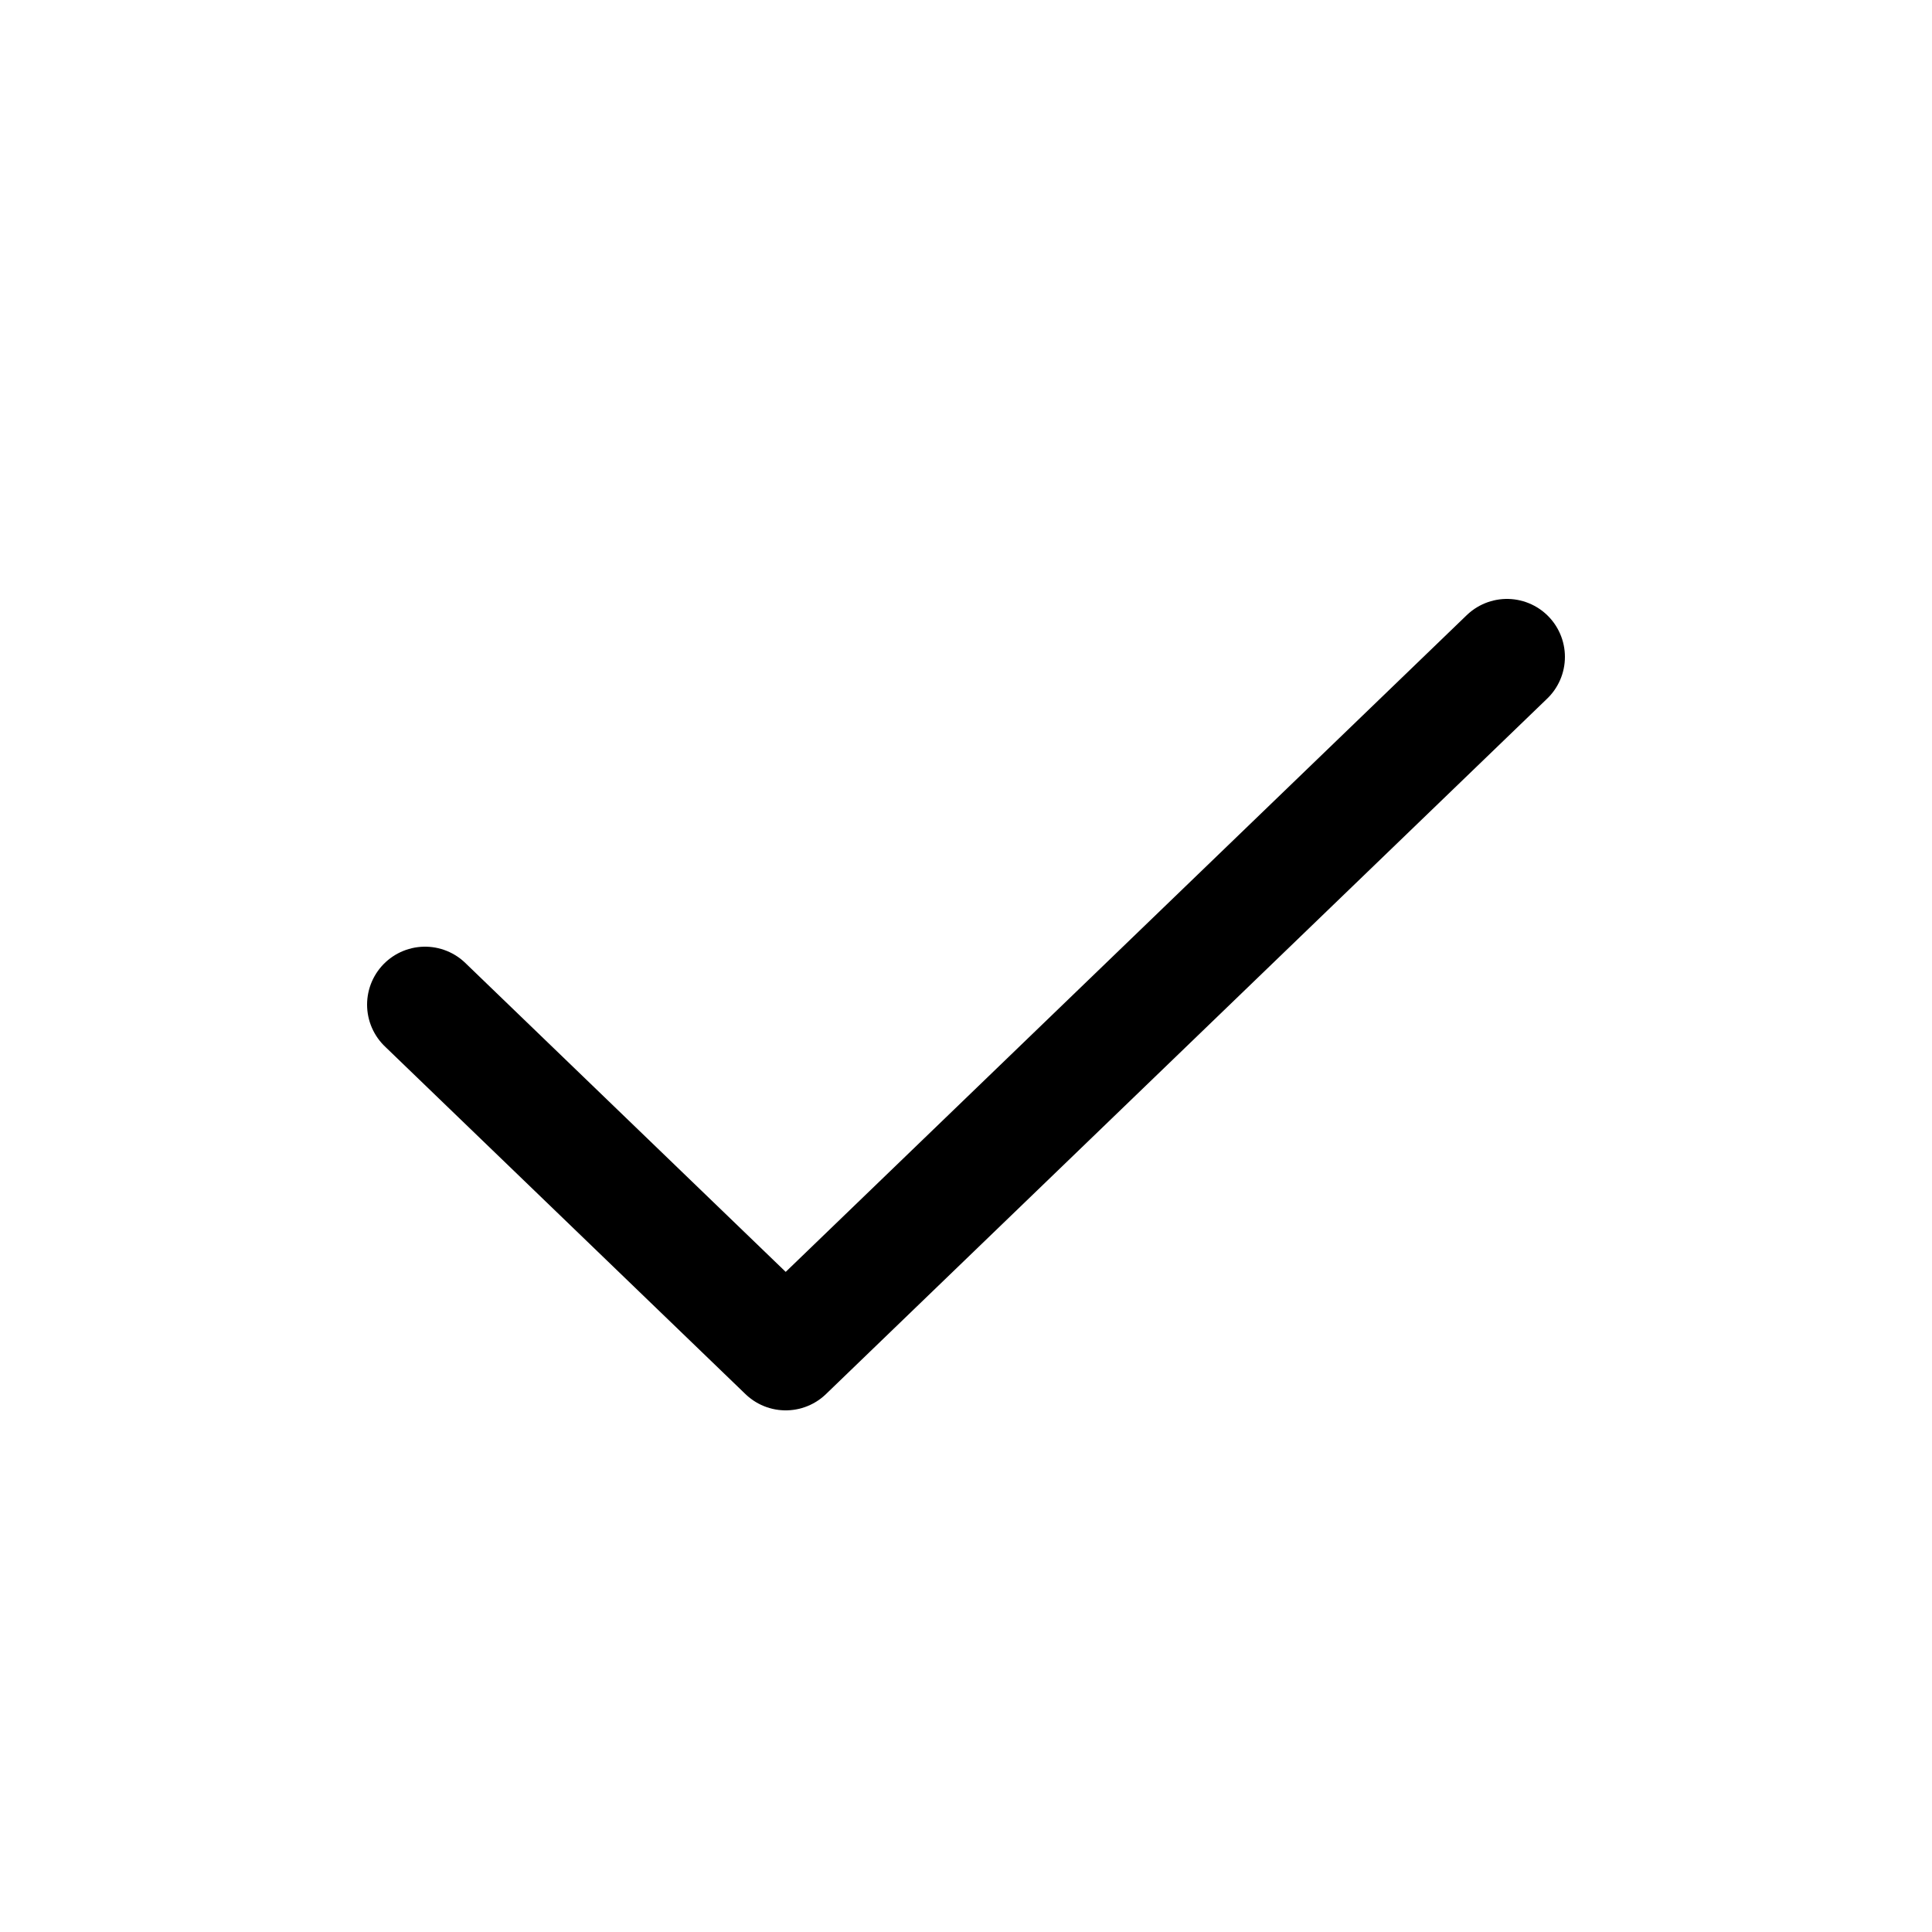
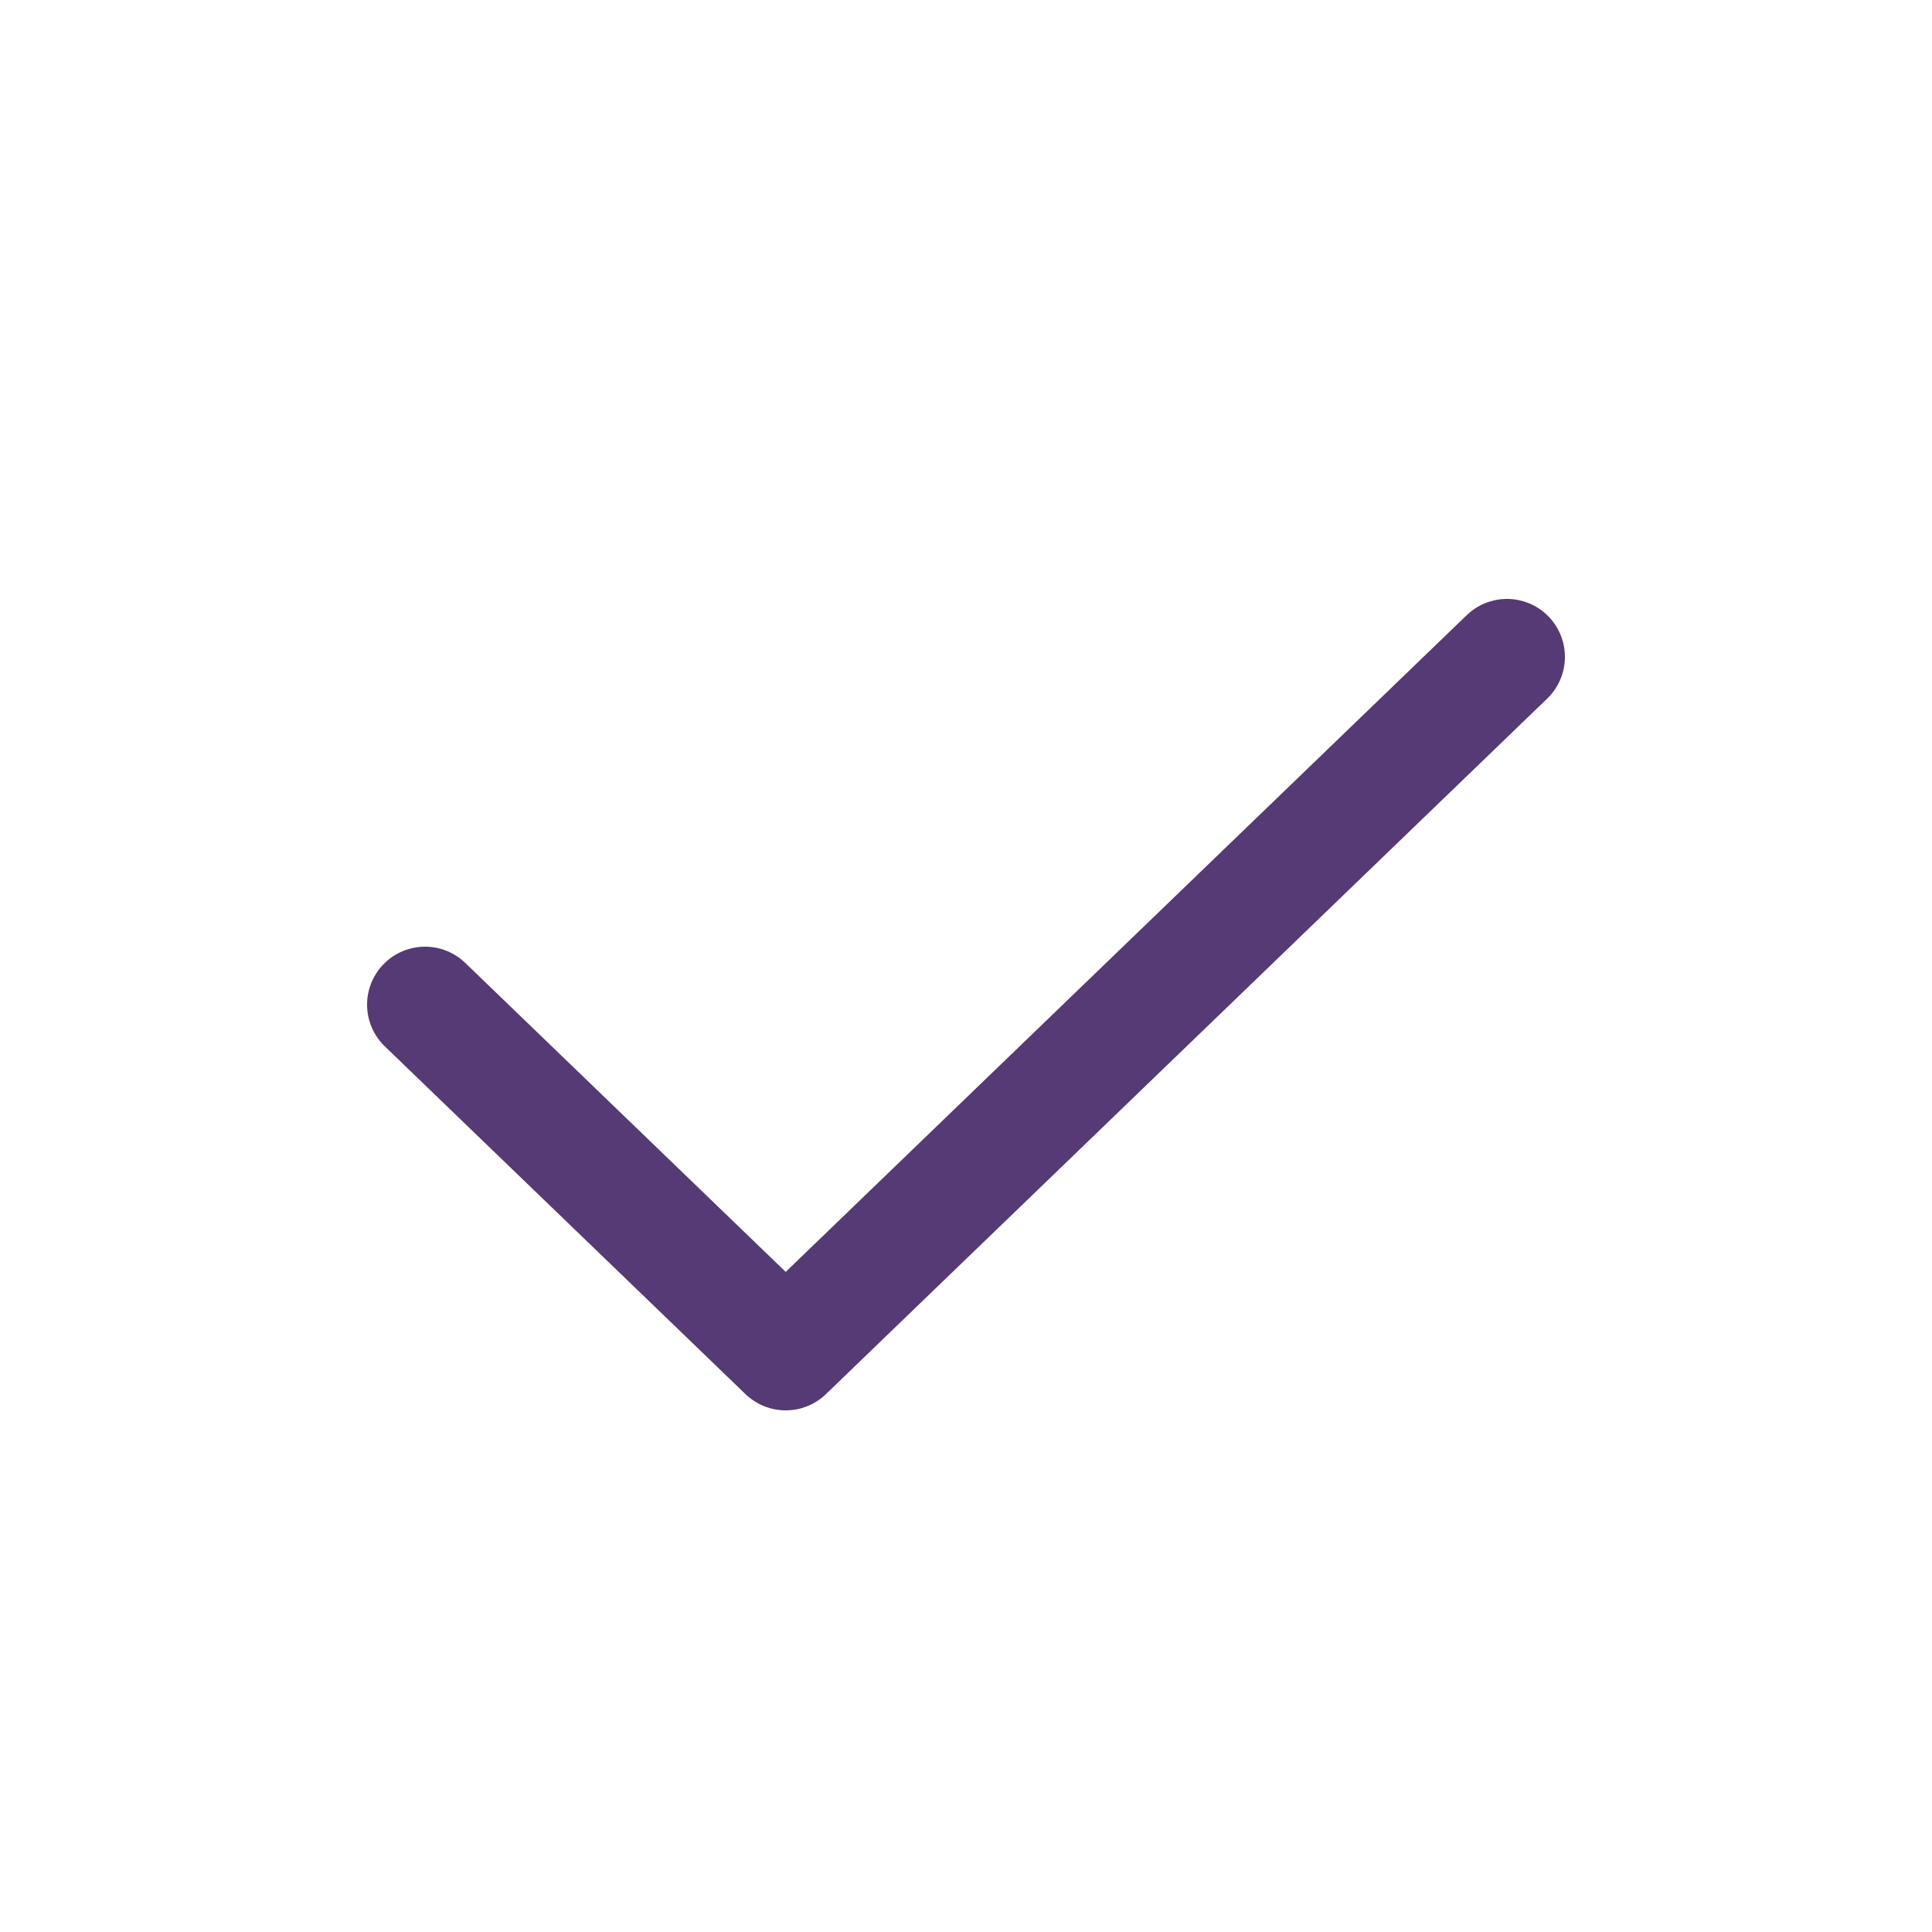
<svg xmlns="http://www.w3.org/2000/svg" width="800px" height="800px" viewBox="0 -0.5 25 25" fill="none">
-   <path d="M5.5 12.5L10.167 17L19.5 8" stroke="#000000" stroke-width="1.5" stroke-linecap="round" stroke-linejoin="round" />
+   <g id="SVGRepo_bgCarrier" stroke-width="0" />
+   <g id="SVGRepo_tracerCarrier" stroke-linecap="round" stroke-linejoin="round" />
+   <g id="SVGRepo_iconCarrier">
+     <path d="M5.5 12.5L10.167 17L19.5 8" stroke="#553a75" stroke-width="1.5" stroke-linecap="round" stroke-linejoin="round" />
+   </g>
</svg>
